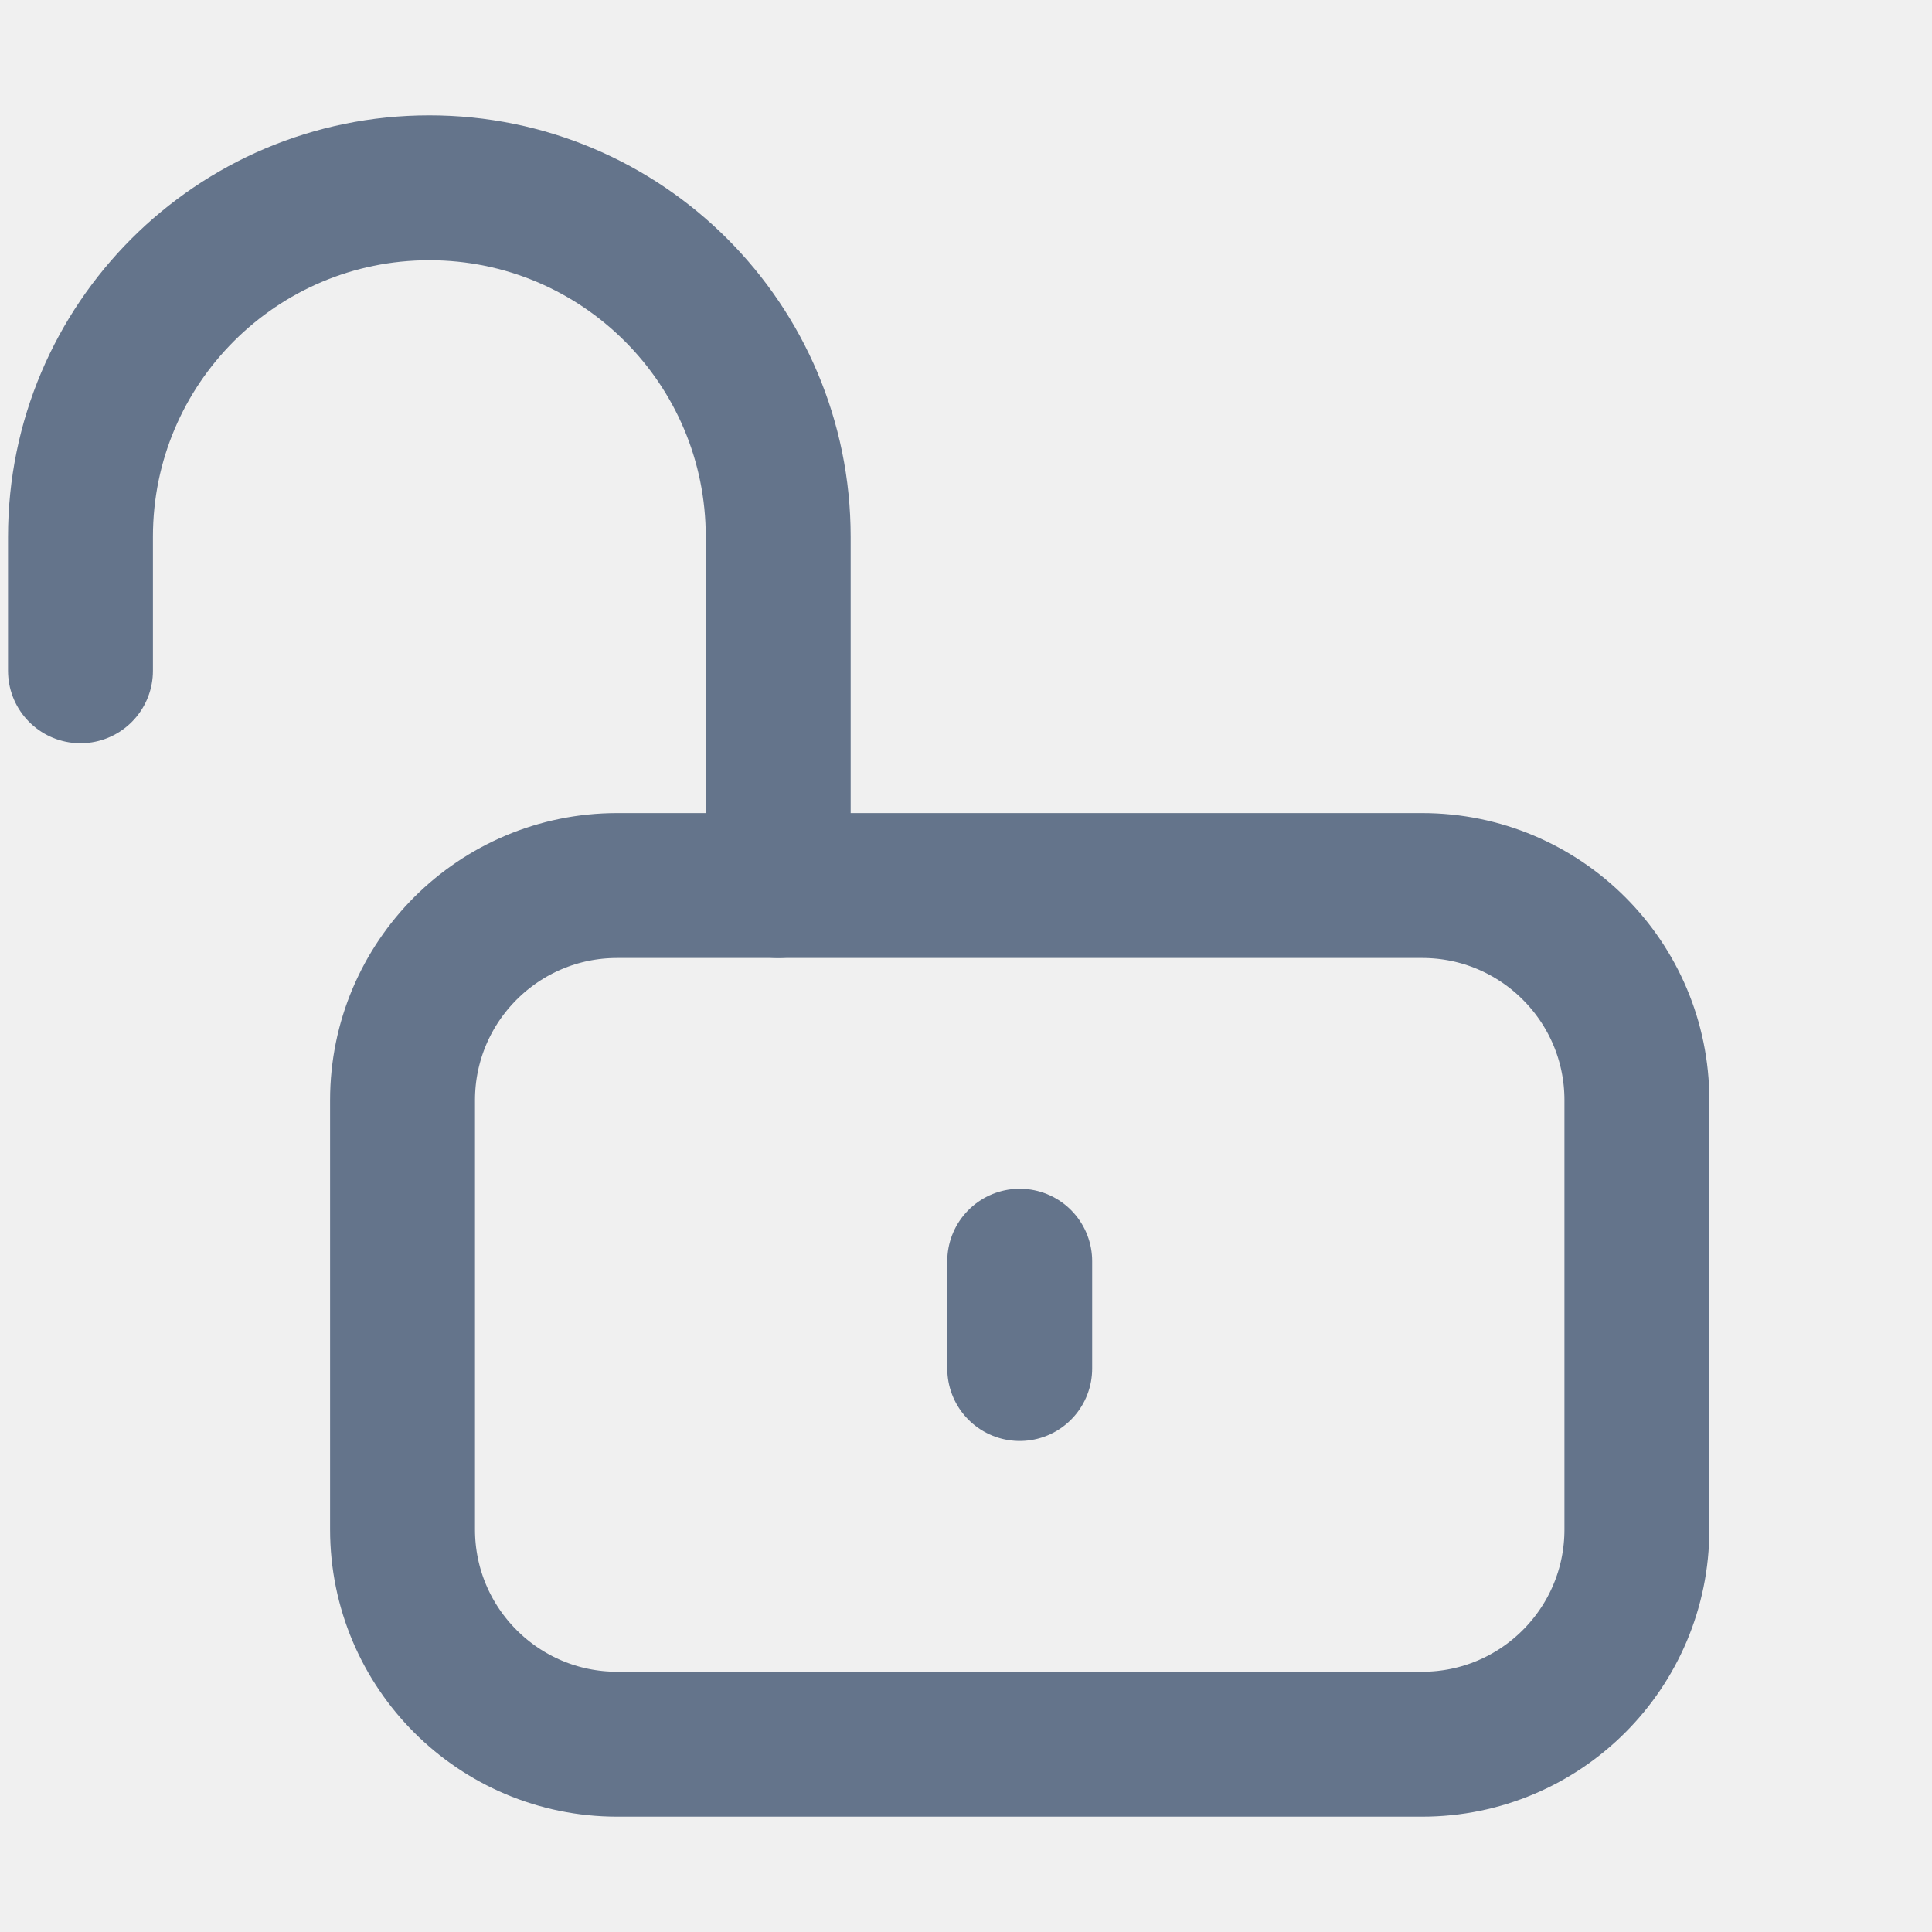
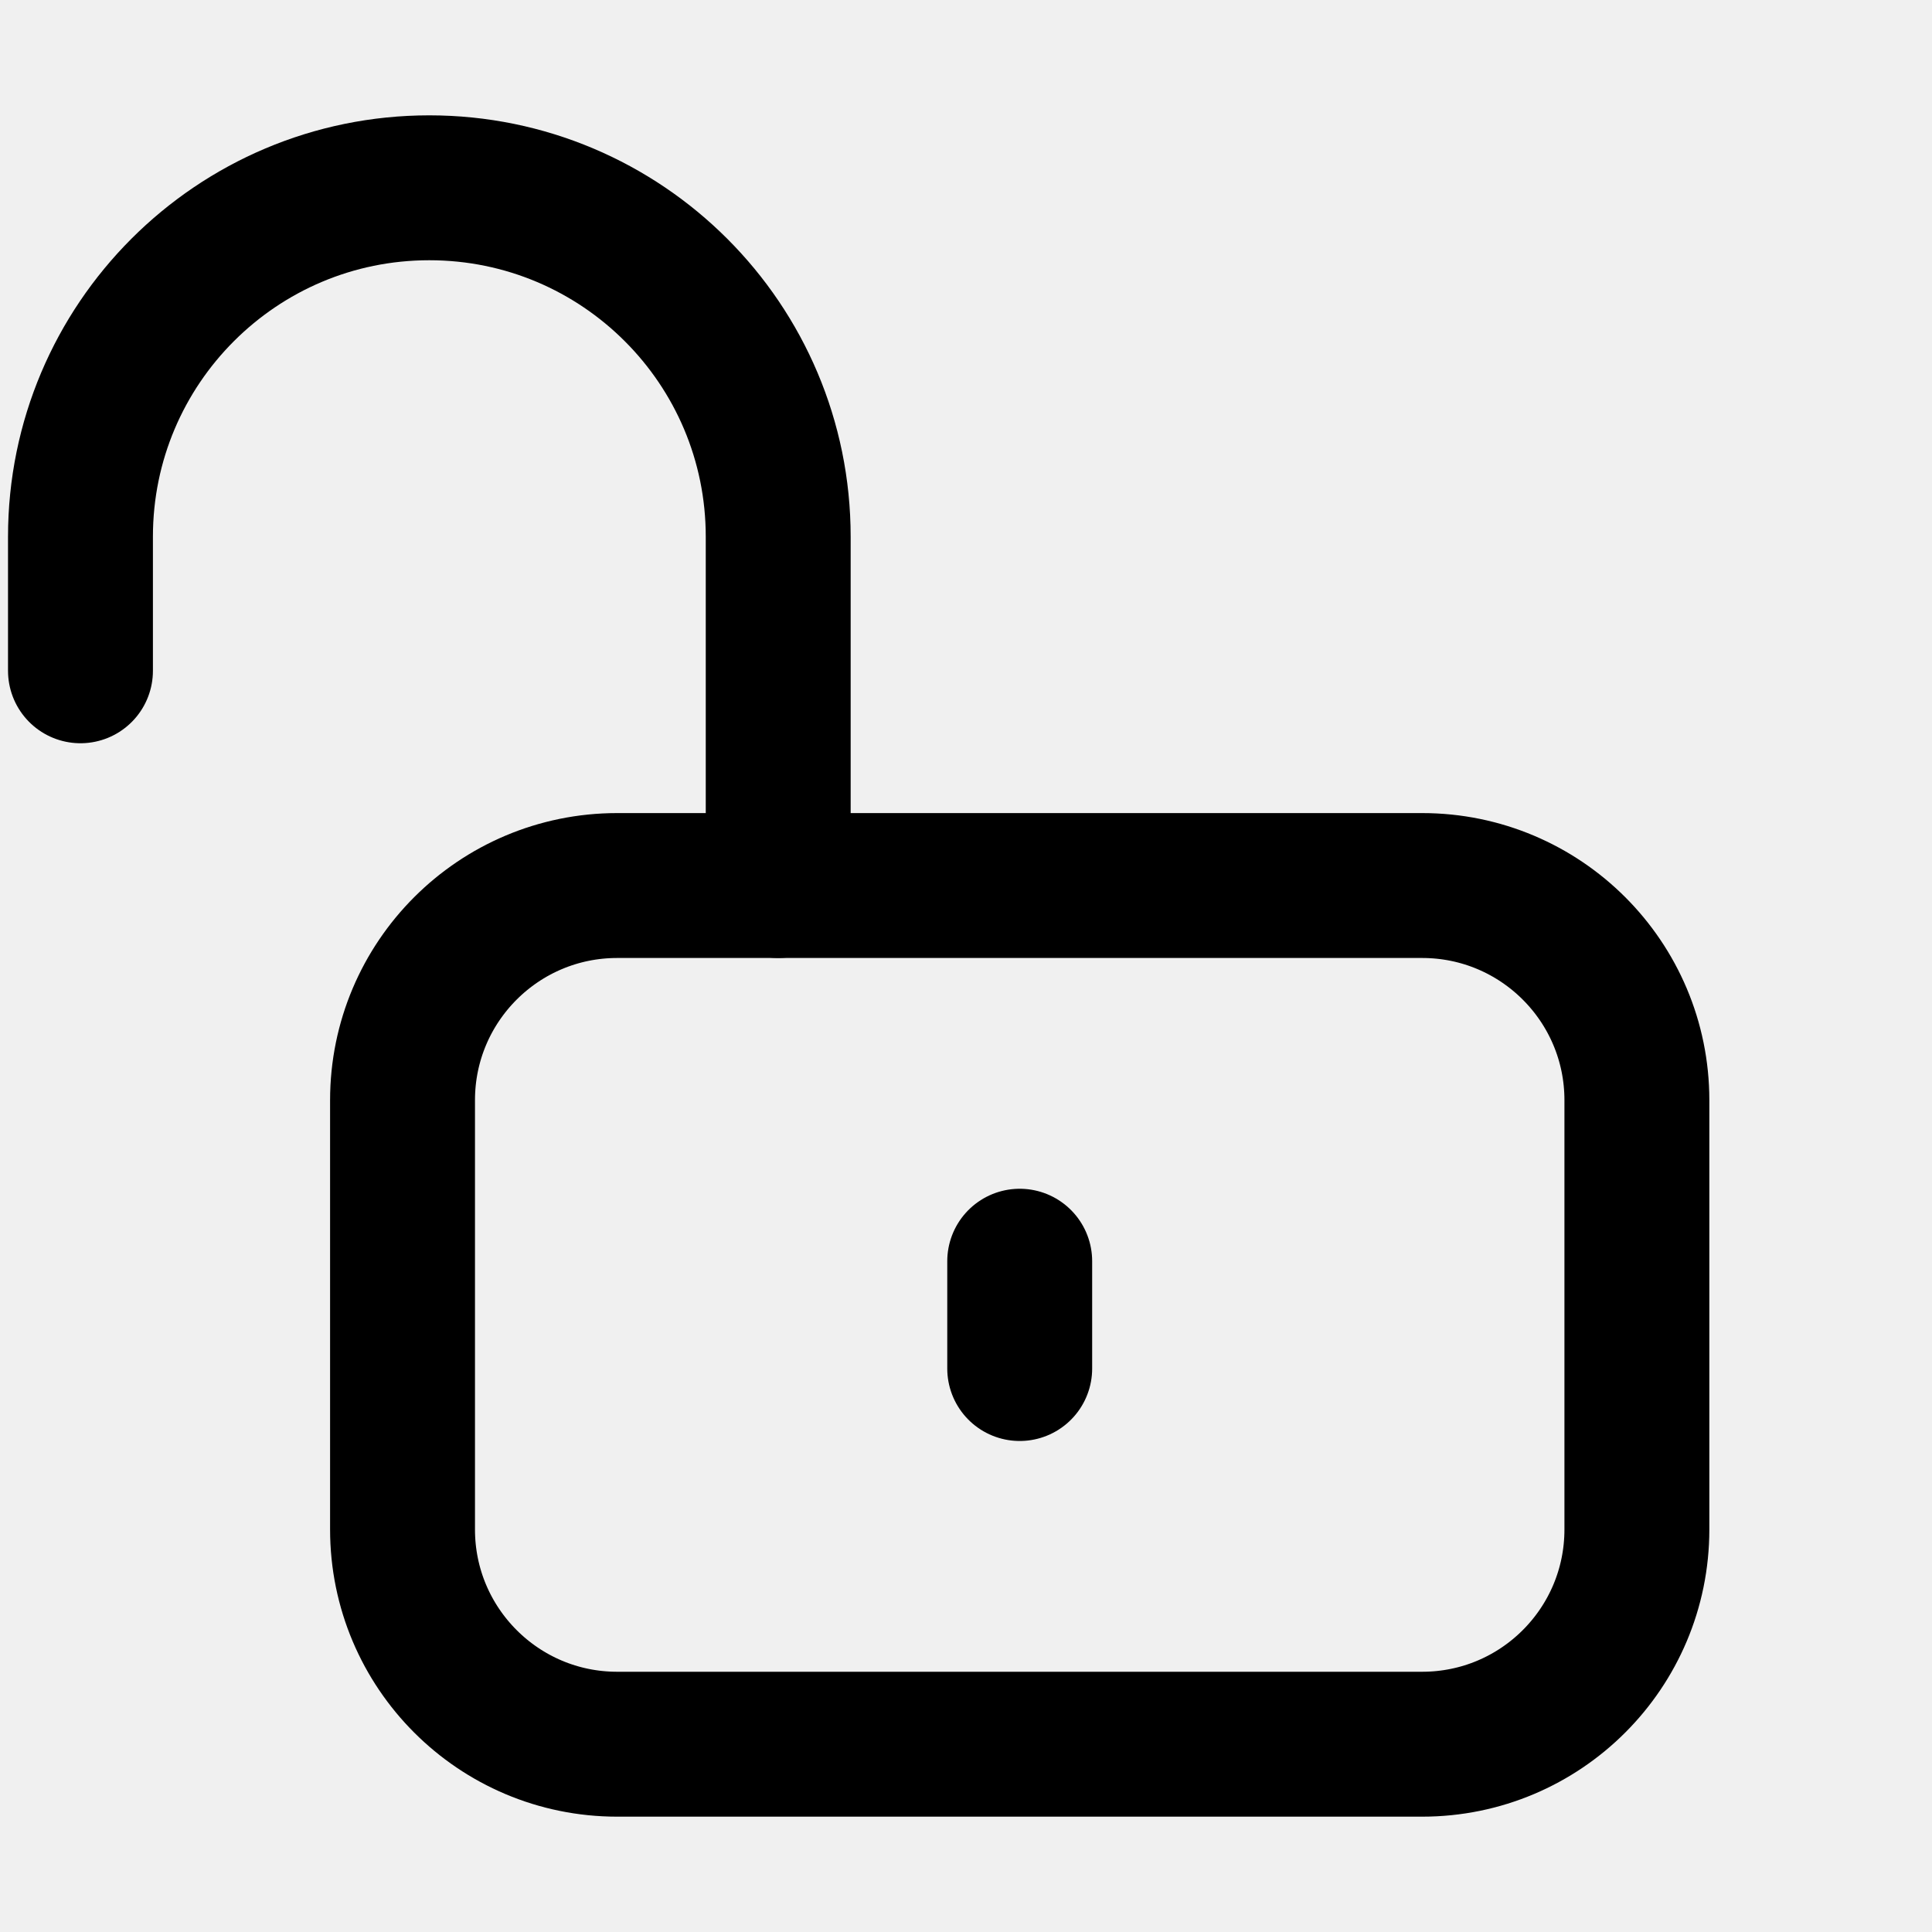
<svg xmlns="http://www.w3.org/2000/svg" width="20" height="20" viewBox="0 0 20 20" fill="none">
  <g clip-path="url(#clip0_3642_1186)">
-     <path d="M8.056 9.167V5.556C8.056 3.561 6.439 1.944 4.444 1.944C2.45 1.944 0.833 3.561 0.833 5.556V6.944" stroke="#64748B" stroke-width="1.5" stroke-linecap="round" stroke-linejoin="round" />
-     <path d="M10.556 13.056V14.167" stroke="#64748B" stroke-width="1.5" stroke-linecap="round" stroke-linejoin="round" />
-     <path d="M14.722 9.167H6.389C5.162 9.167 4.167 10.162 4.167 11.389V15.833C4.167 17.061 5.162 18.056 6.389 18.056H14.722C15.95 18.056 16.945 17.061 16.945 15.833V11.389C16.945 10.162 15.95 9.167 14.722 9.167Z" stroke="#64748B" stroke-width="1.5" stroke-linecap="round" stroke-linejoin="round" />
+     <path d="M8.056 9.167V5.556C8.056 3.561 6.439 1.944 4.444 1.944C2.45 1.944 0.833 3.561 0.833 5.556V6.944" stroke="currentColor" stroke-width="1.5" stroke-linecap="round" stroke-linejoin="round" />
+     <path d="M10.556 13.056V14.167" stroke="currentColor" stroke-width="1.5" stroke-linecap="round" stroke-linejoin="round" />
+     <path d="M14.722 9.167H6.389C5.162 9.167 4.167 10.162 4.167 11.389V15.833C4.167 17.061 5.162 18.056 6.389 18.056H14.722C15.95 18.056 16.945 17.061 16.945 15.833V11.389C16.945 10.162 15.95 9.167 14.722 9.167Z" stroke="currentColor" stroke-width="1.5" stroke-linecap="round" stroke-linejoin="round" />
  </g>
  <defs>
    <clipPath id="clip0_3642_1186">
      <rect width="20" height="20" fill="white" />
    </clipPath>
  </defs>
</svg>
